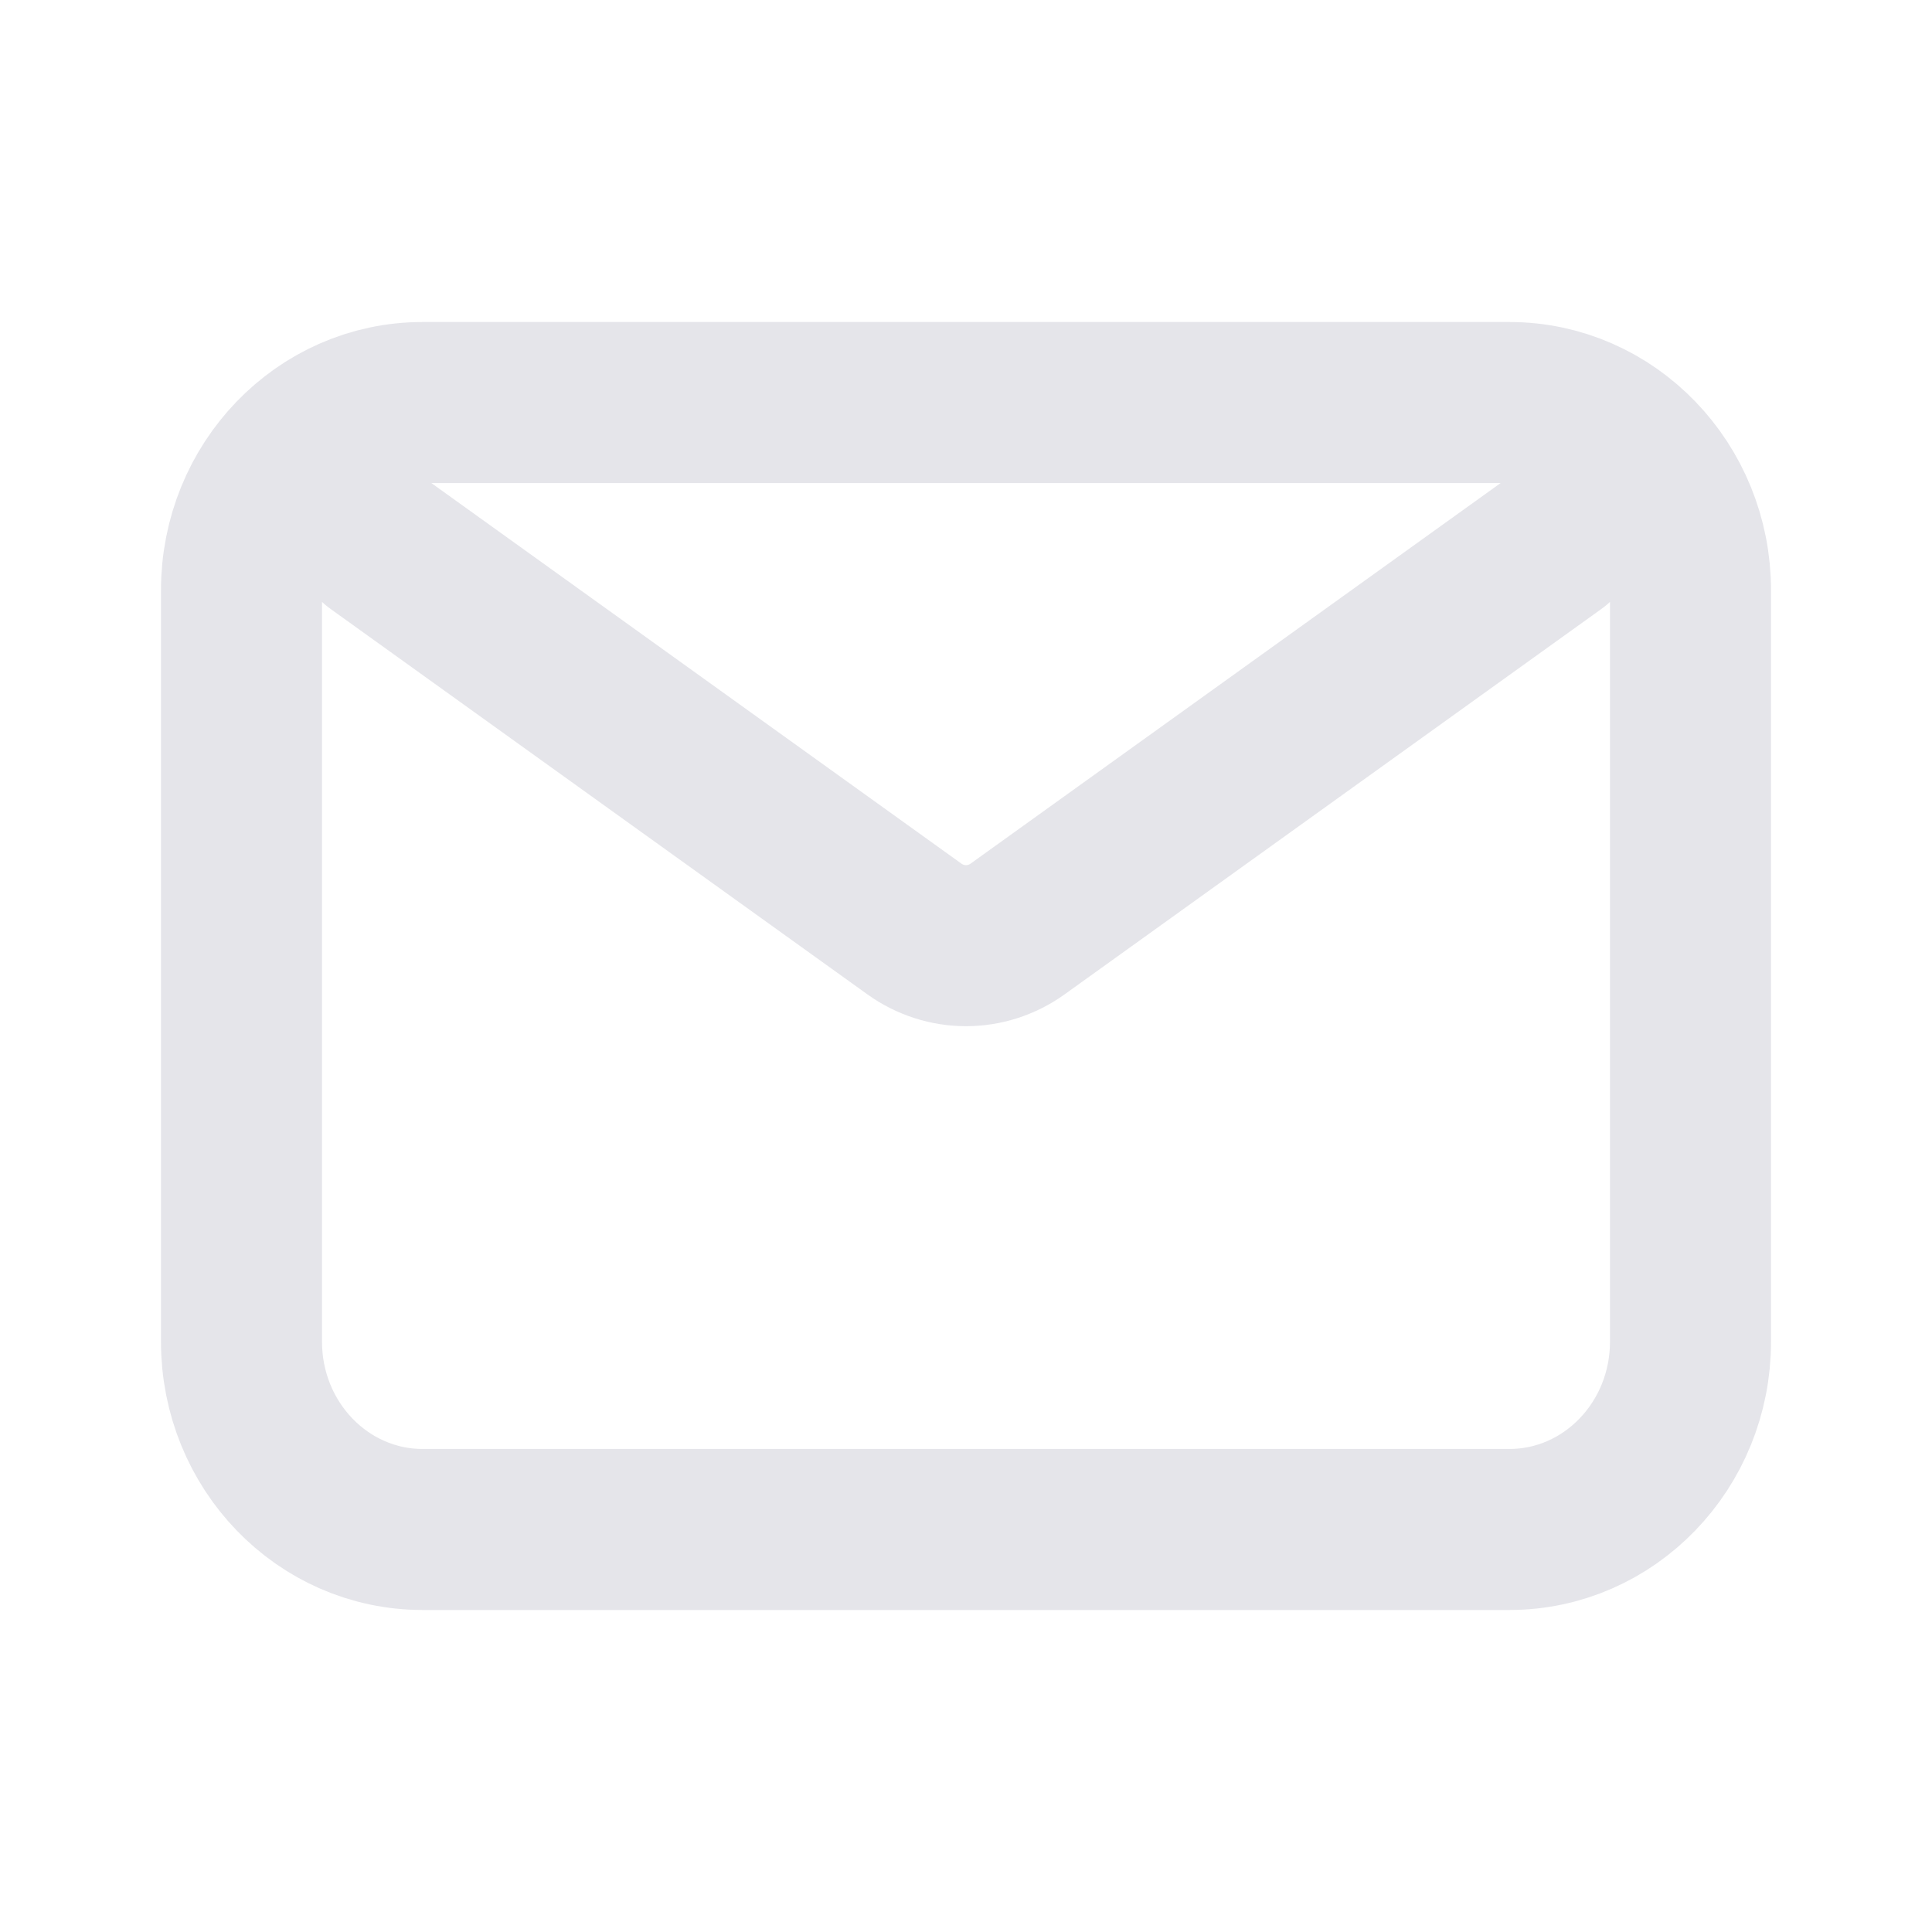
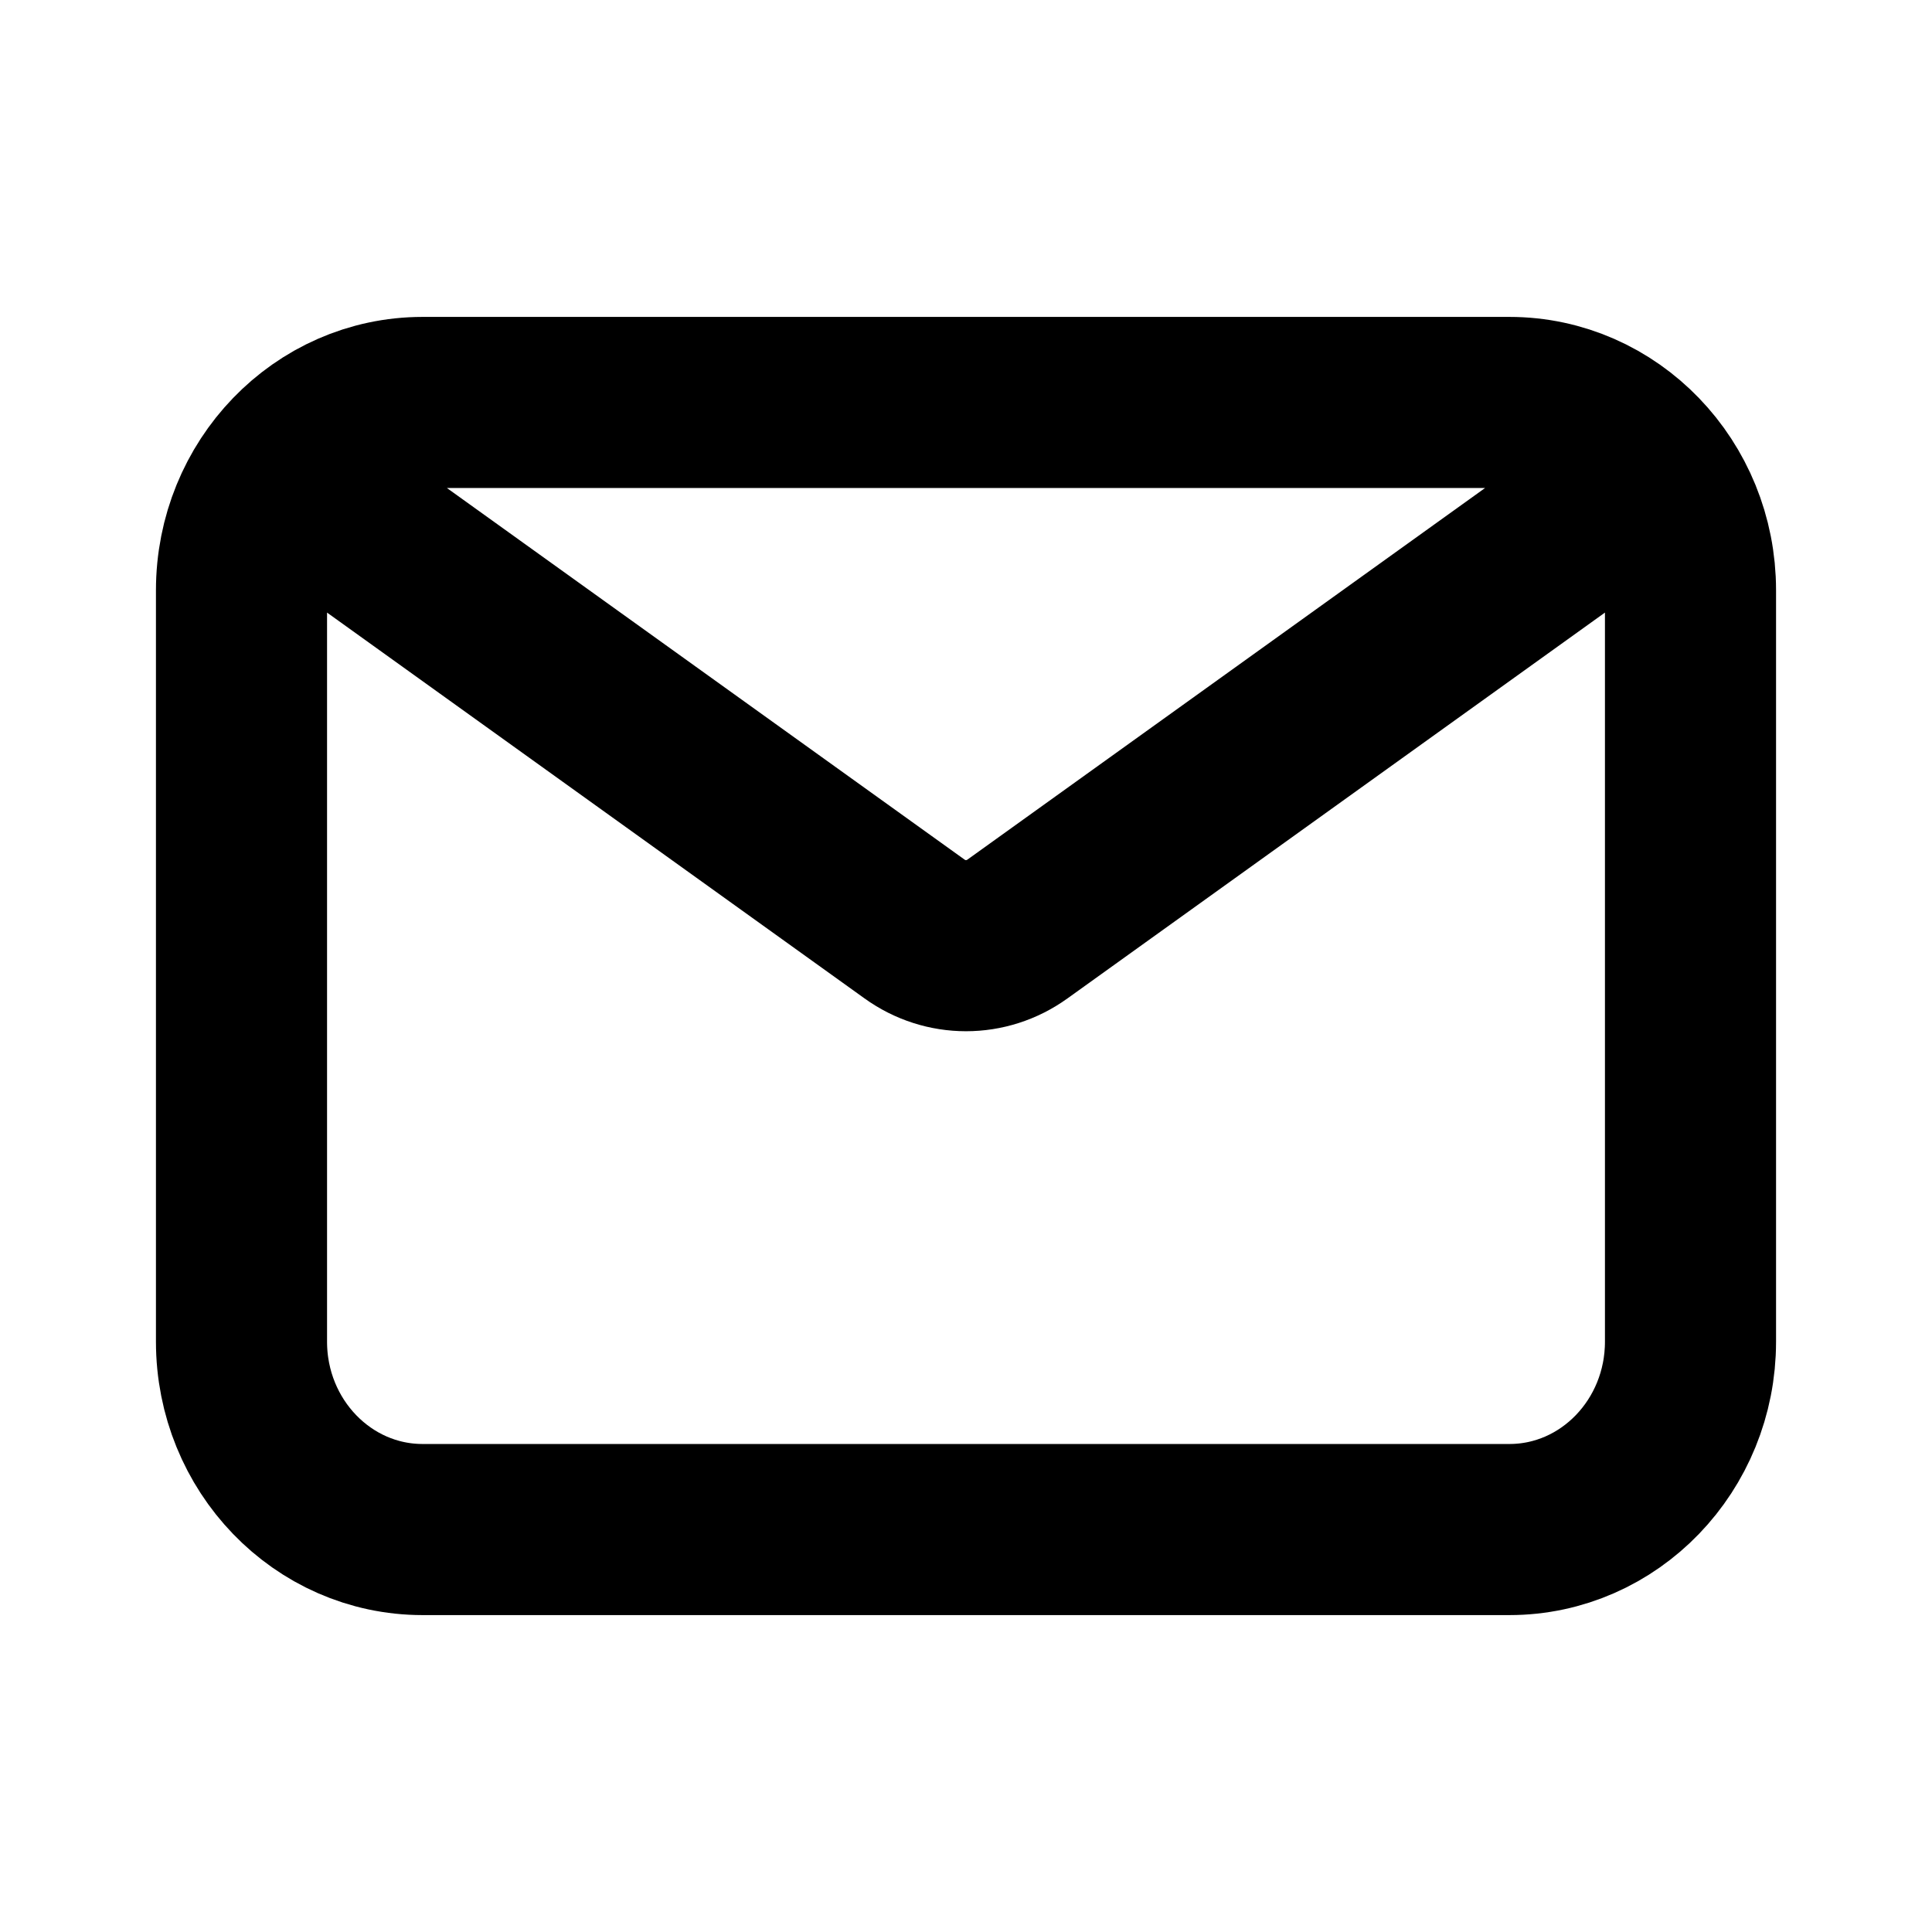
- <svg xmlns="http://www.w3.org/2000/svg" width="20" height="20" viewBox="0 0 20 20" fill="none">
-   <path d="M3.906 5.625L9.466 9.617C9.787 9.847 10.213 9.847 10.534 9.617L16.094 5.625M4.375 15.833H15.625C16.66 15.833 17.5 14.963 17.5 13.889V6.111C17.5 5.037 16.66 4.167 15.625 4.167H4.375C3.339 4.167 2.5 5.037 2.5 6.111V13.889C2.5 14.963 3.339 15.833 4.375 15.833Z" stroke="#E5E5EA" stroke-width="1.667" stroke-linecap="round" stroke-linejoin="round" />
+ <svg xmlns="http://www.w3.org/2000/svg" width="16" height="16" viewBox="0 0 16 16" fill="none">
+   <path d="M3.125 4.5L7.573 7.693C7.83 7.878 8.17 7.878 8.427 7.693L12.875 4.5M3.5 12.667H12.5C13.328 12.667 14 11.97 14 11.111V4.889C14 4.03 13.328 3.333 12.5 3.333H3.5C2.672 3.333 2 4.03 2 4.889V11.111C2 11.97 2.672 12.667 3.5 12.667Z" stroke="black" stroke-width="1.417" stroke-linecap="round" stroke-linejoin="round" />
</svg>
